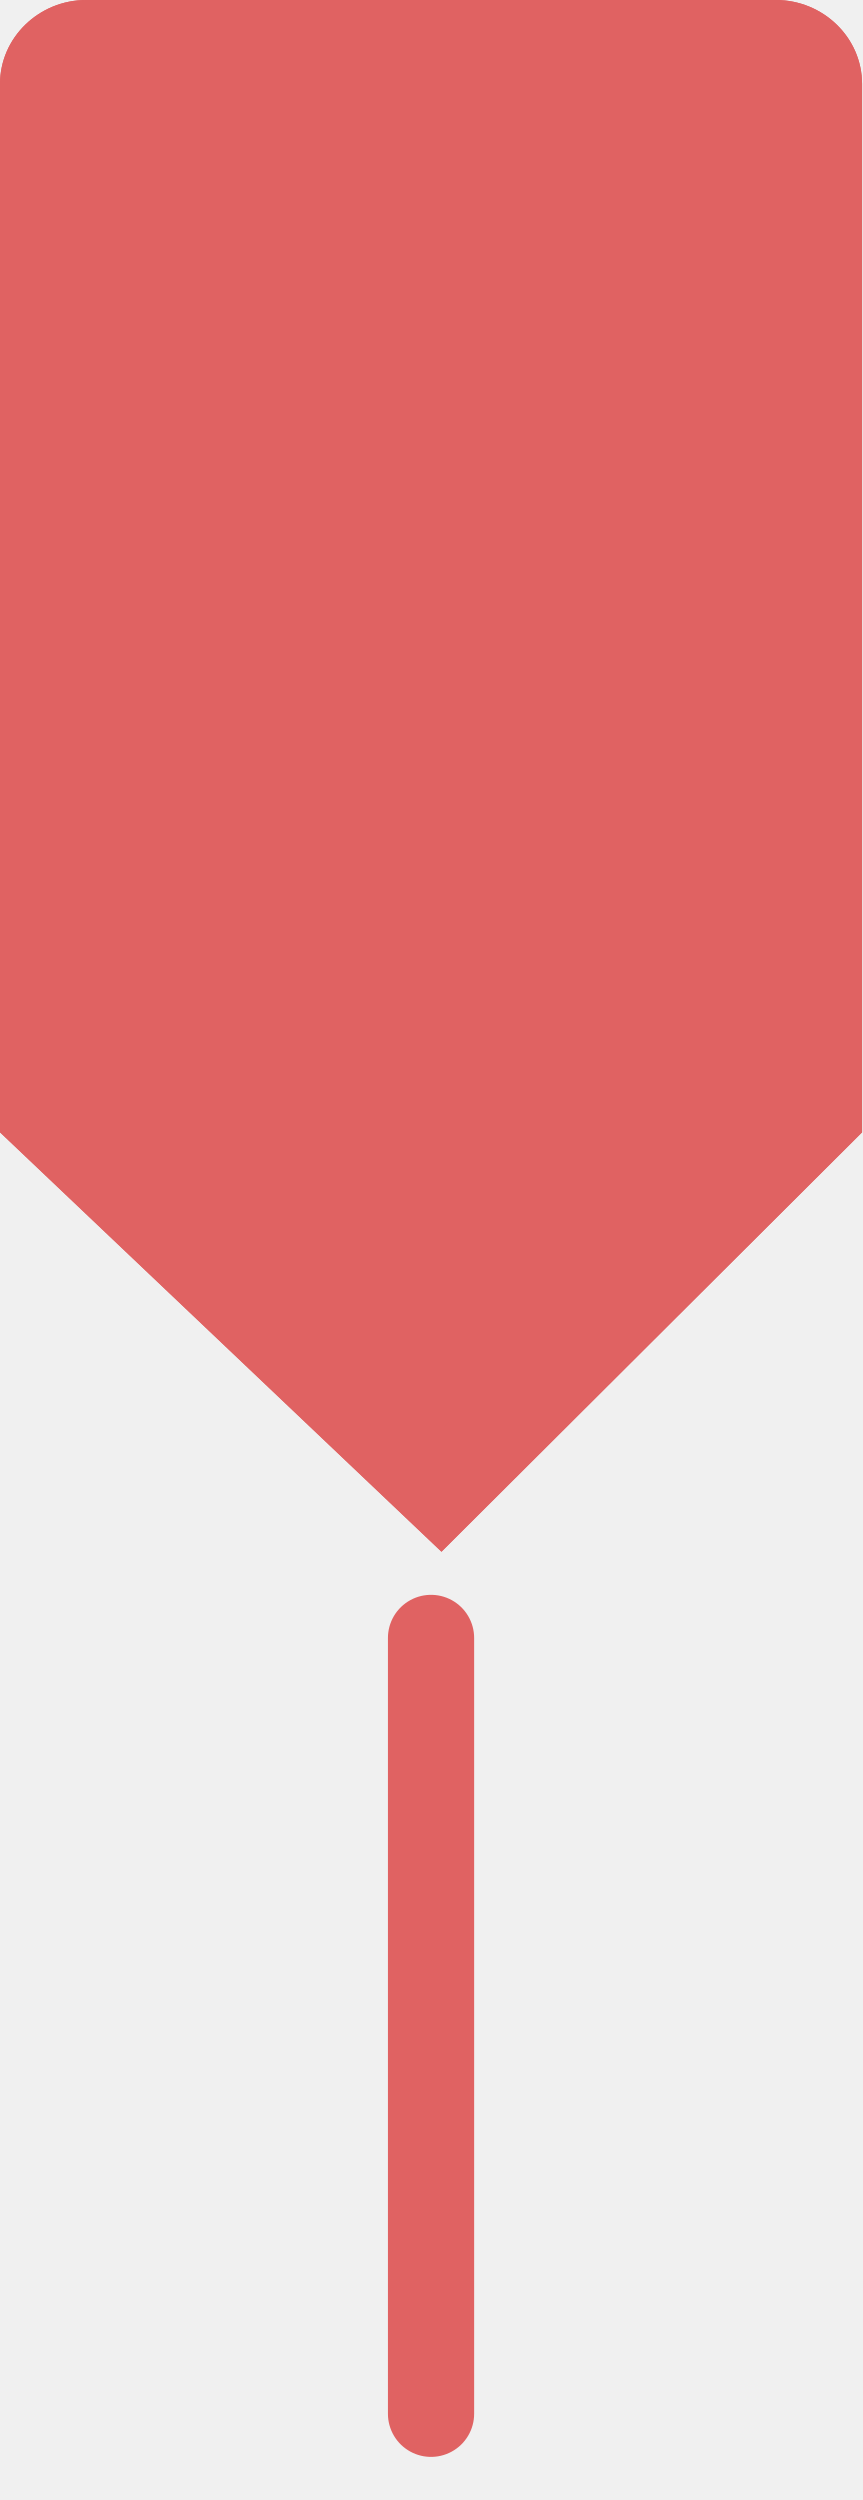
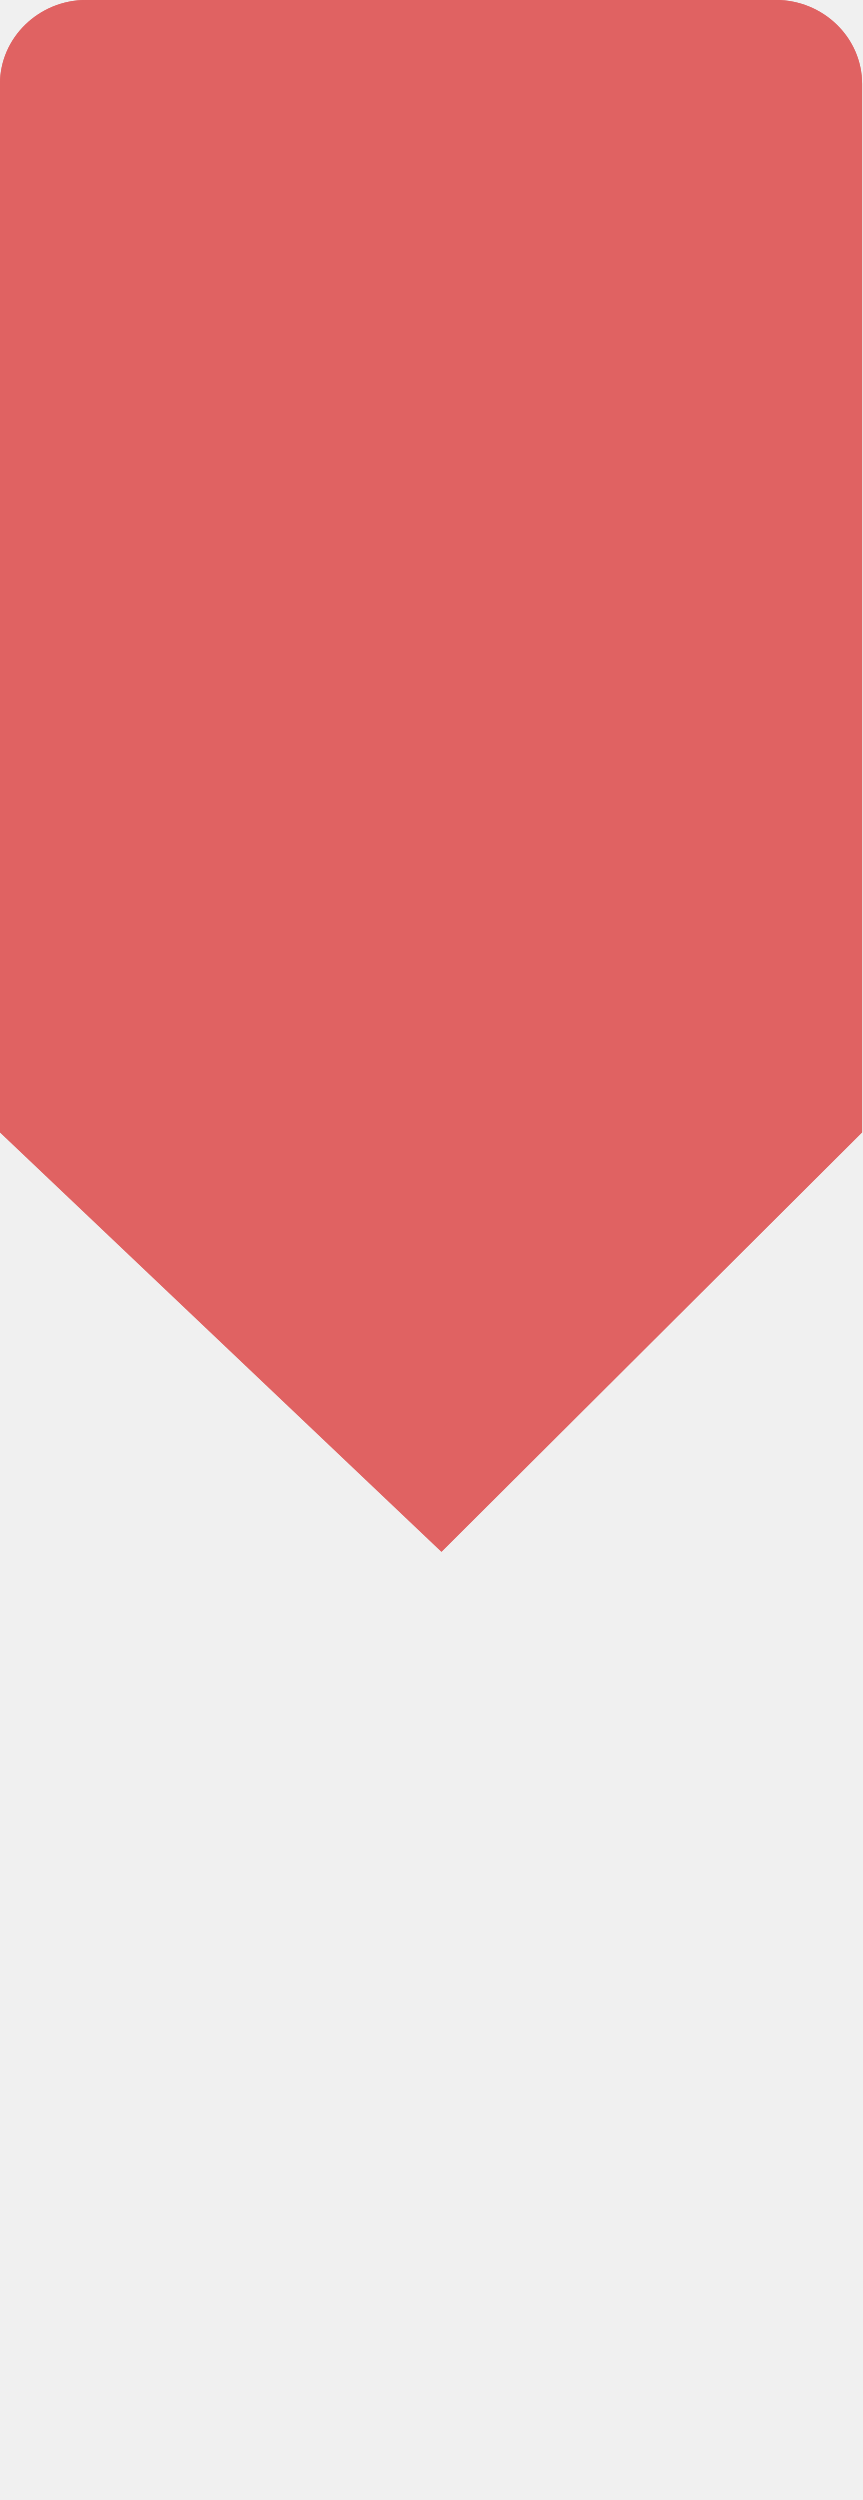
<svg xmlns="http://www.w3.org/2000/svg" width="10" height="29" viewBox="0 0 10 29" fill="none">
  <path d="M1 0H9C9.55 0 10 0.438 10 0.973V13.135L5.121 18L0 13.135V0.973C0 0.438 0.45 0 1 0Z" fill="#E06262" />
  <mask id="stroke0_2787_728" fill="white">
    <path d="M1 0H9C9.55 0 10 0.438 10 0.973V13.135L5.121 18L0 13.135V0.973C0 0.438 0.45 0 1 0Z" />
  </mask>
  <path d="M1 0H9C9.55 0 10 0.438 10 0.973V13.135L5.121 18L0 13.135V0.973C0 0.438 0.45 0 1 0Z" stroke-width="2" stroke="#E06262" mask="url(#stroke0_2787_728)" />
-   <path d="M5 19V28" stroke-linecap="round" stroke="#E06262" />
</svg>
